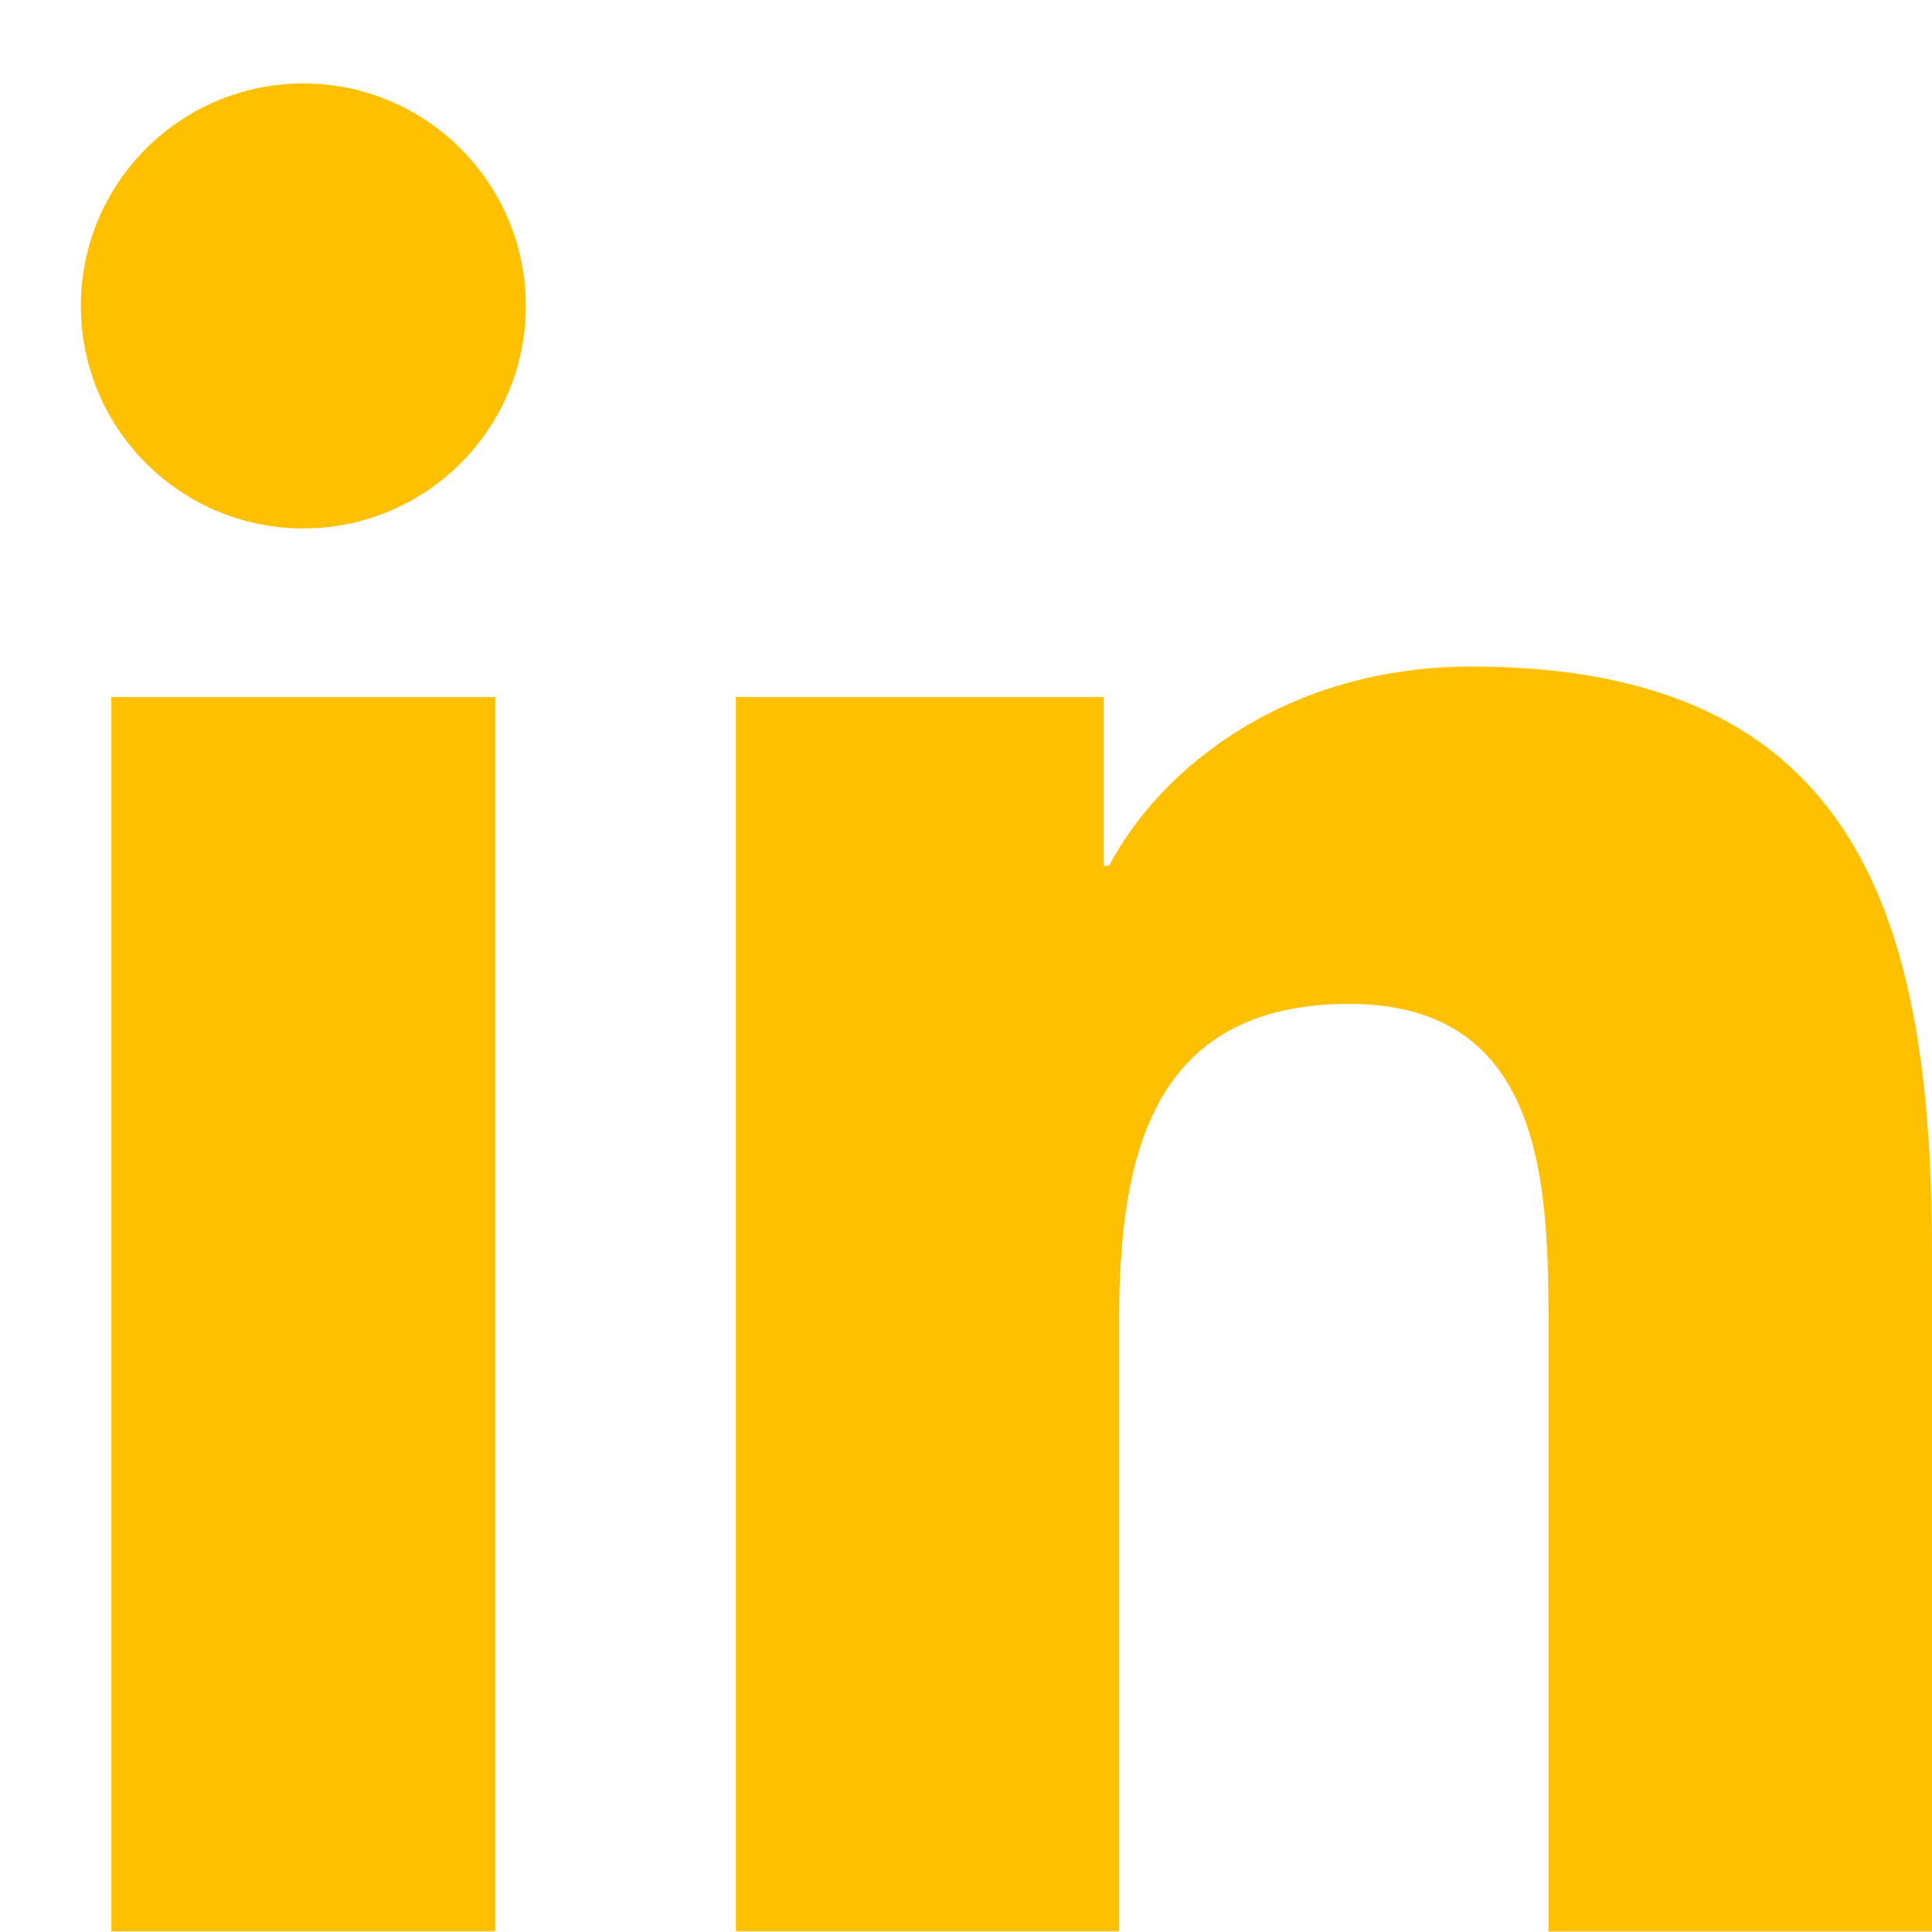
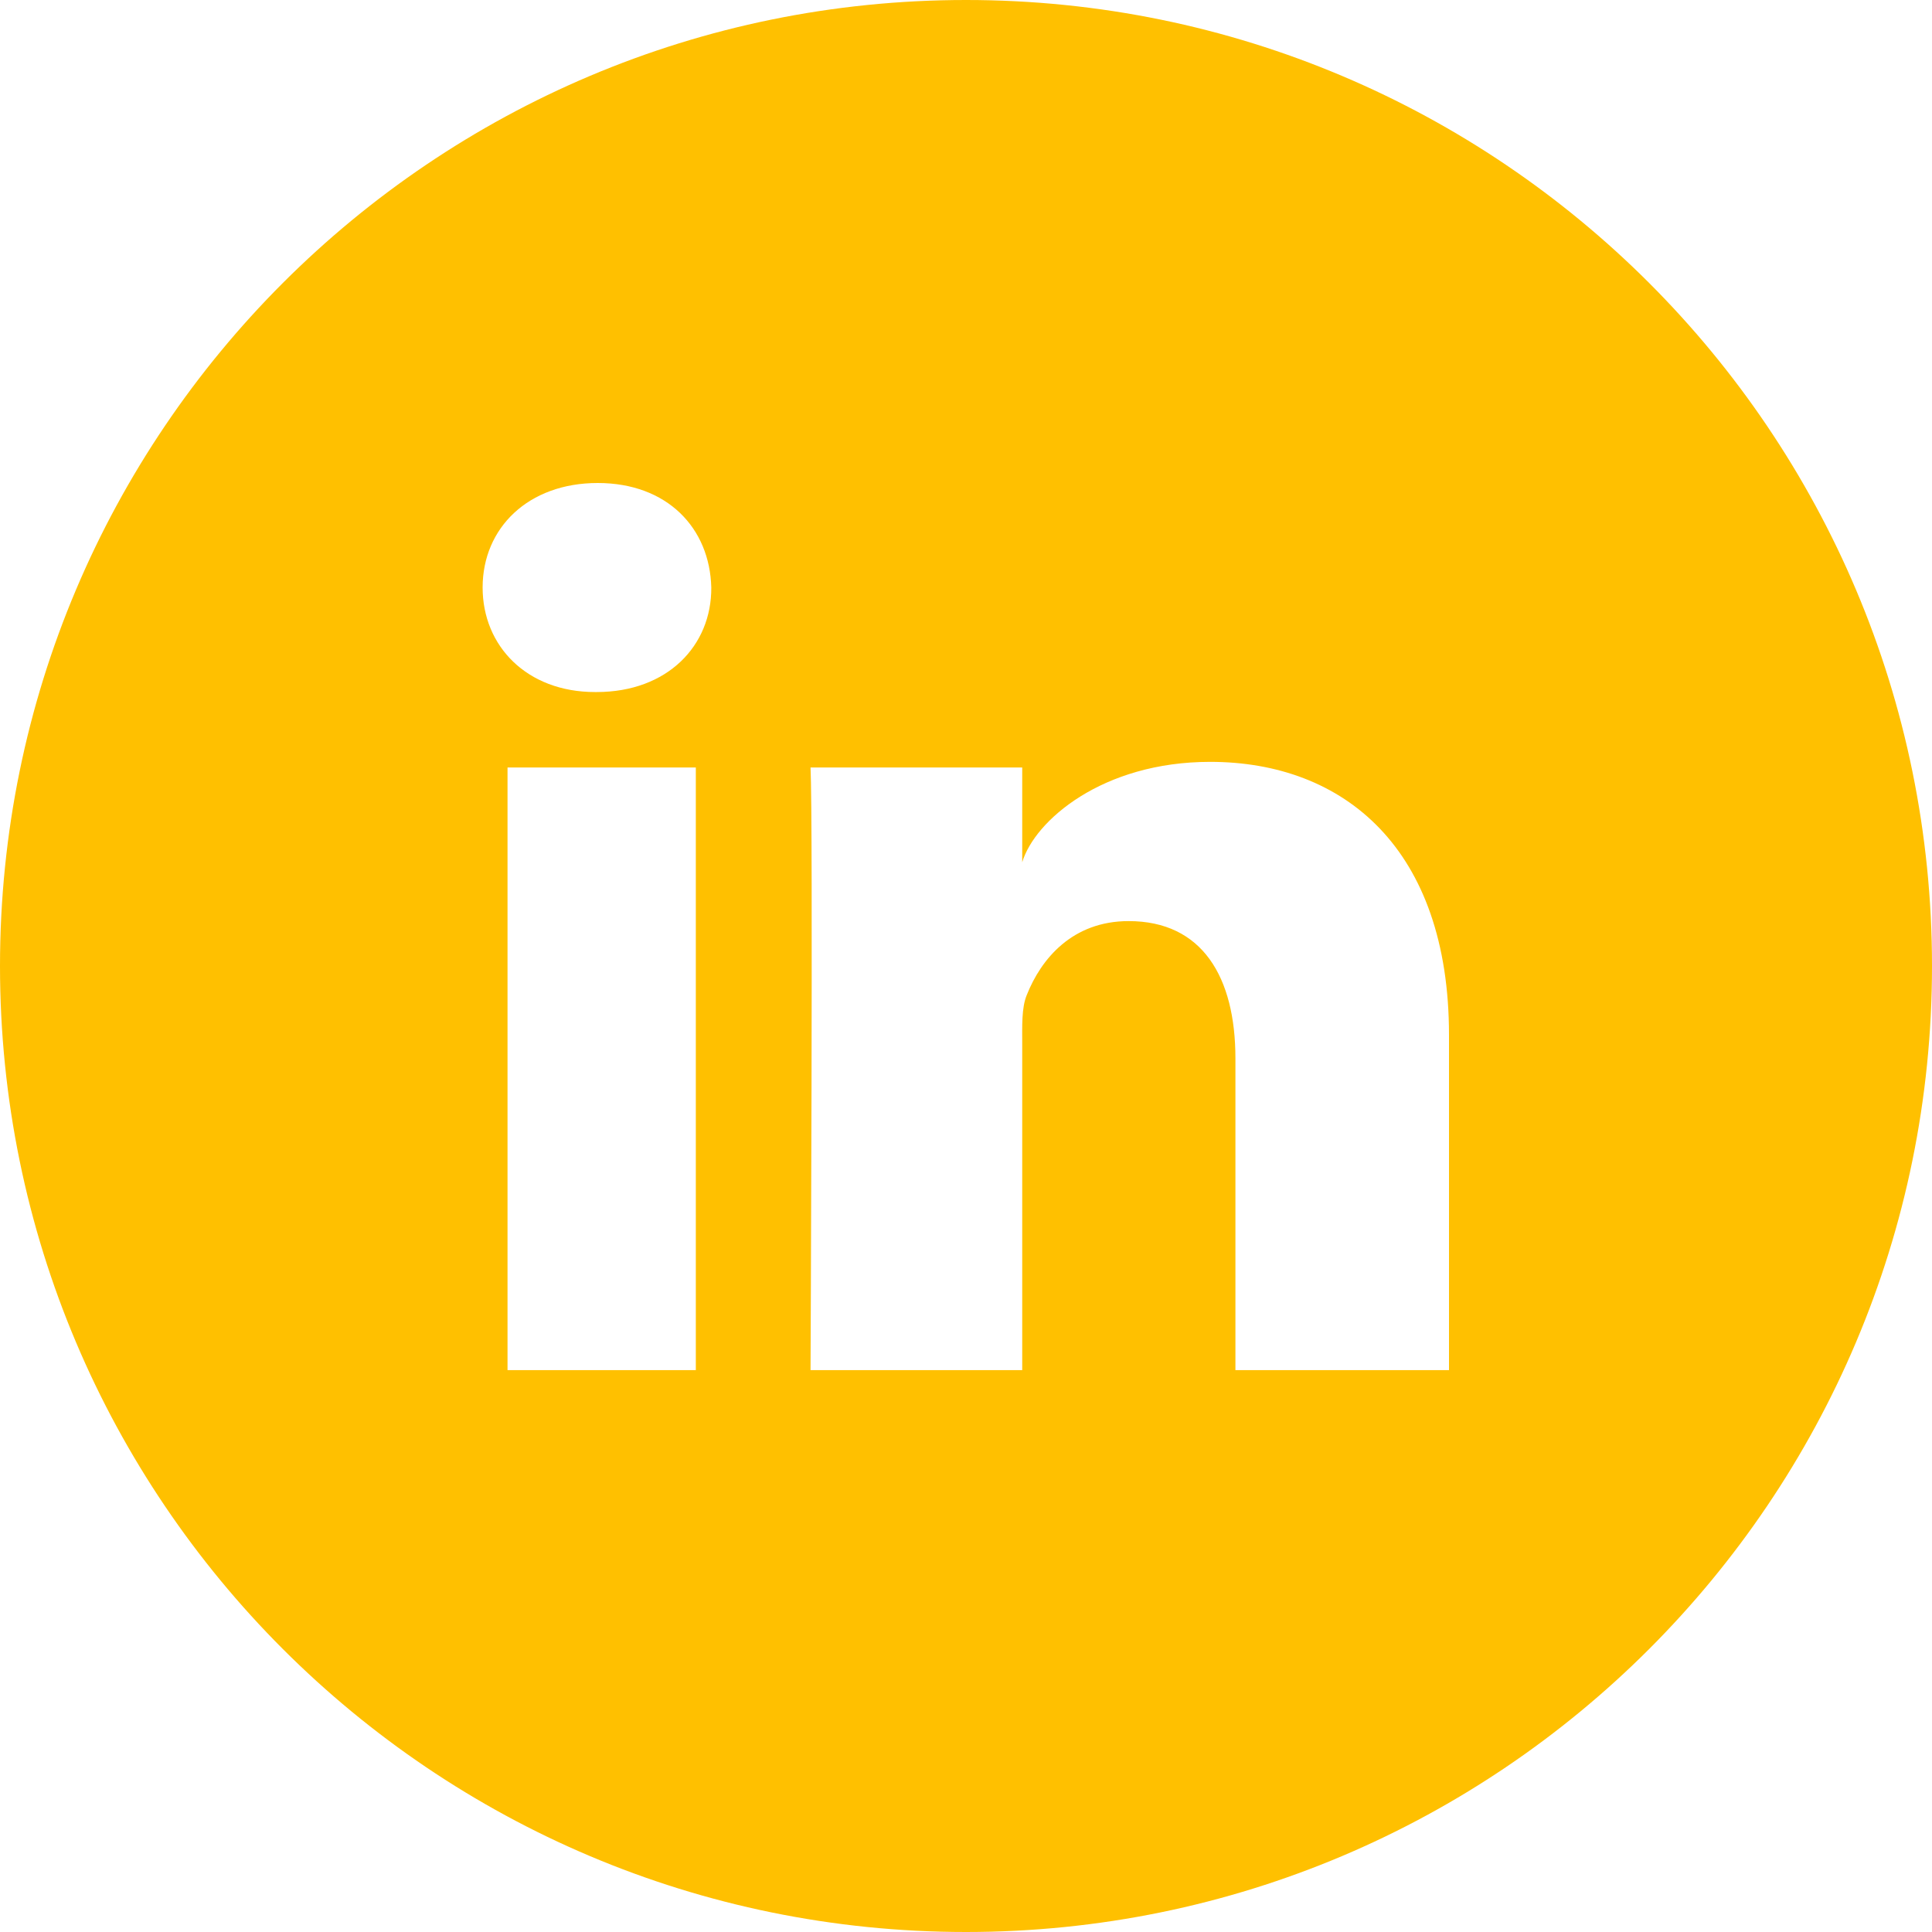
- <svg xmlns="http://www.w3.org/2000/svg" width="39" height="39" viewBox="0 0 39 39" fill="none">
-   <path fill-rule="evenodd" clip-rule="evenodd" d="M6.123 10.667C8.603 10.667 10.614 8.657 10.614 6.176C10.614 3.696 8.603 1.685 6.123 1.685C3.643 1.685 1.632 3.696 1.632 6.176C1.632 8.657 3.643 10.667 6.123 10.667ZM14.855 14.071V38.987H22.591V26.666C22.591 23.414 23.203 20.265 27.234 20.265C31.21 20.265 31.259 23.983 31.259 26.871V38.99H39V25.325C39 18.613 37.555 13.455 29.71 13.455C25.943 13.455 23.419 15.522 22.386 17.478H22.281V14.071H14.855ZM2.248 14.071H9.996V38.987H2.248V14.071Z" fill="#FFC000" />
+ <svg xmlns="http://www.w3.org/2000/svg" fill="#ffc000" height="800px" width="800px" version="1.1" id="Layer_1" viewBox="-143 145 512 512" xml:space="preserve">
+   <path d="M113,145c-141.4,0-256,114.6-256,256s114.6,256,256,256s256-114.6,256-256S254.4,145,113,145z M41.4,508.1H-8.5V348.4h49.9  V508.1z M15.1,328.4h-0.4c-18.1,0-29.8-12.2-29.8-27.7c0-15.8,12.1-27.7,30.5-27.7c18.4,0,29.7,11.9,30.1,27.7  C45.6,316.1,33.9,328.4,15.1,328.4z M241,508.1h-56.6v-82.6c0-21.6-8.8-36.4-28.3-36.4c-14.9,0-23.2,10-27,19.6  c-1.4,3.4-1.2,8.2-1.2,13.1v86.3H71.8c0,0,0.7-146.4,0-159.7h56.1v25.1c3.3-11,21.2-26.6,49.8-26.6c35.5,0,63.3,23,63.3,72.4V508.1z  " />
</svg>
